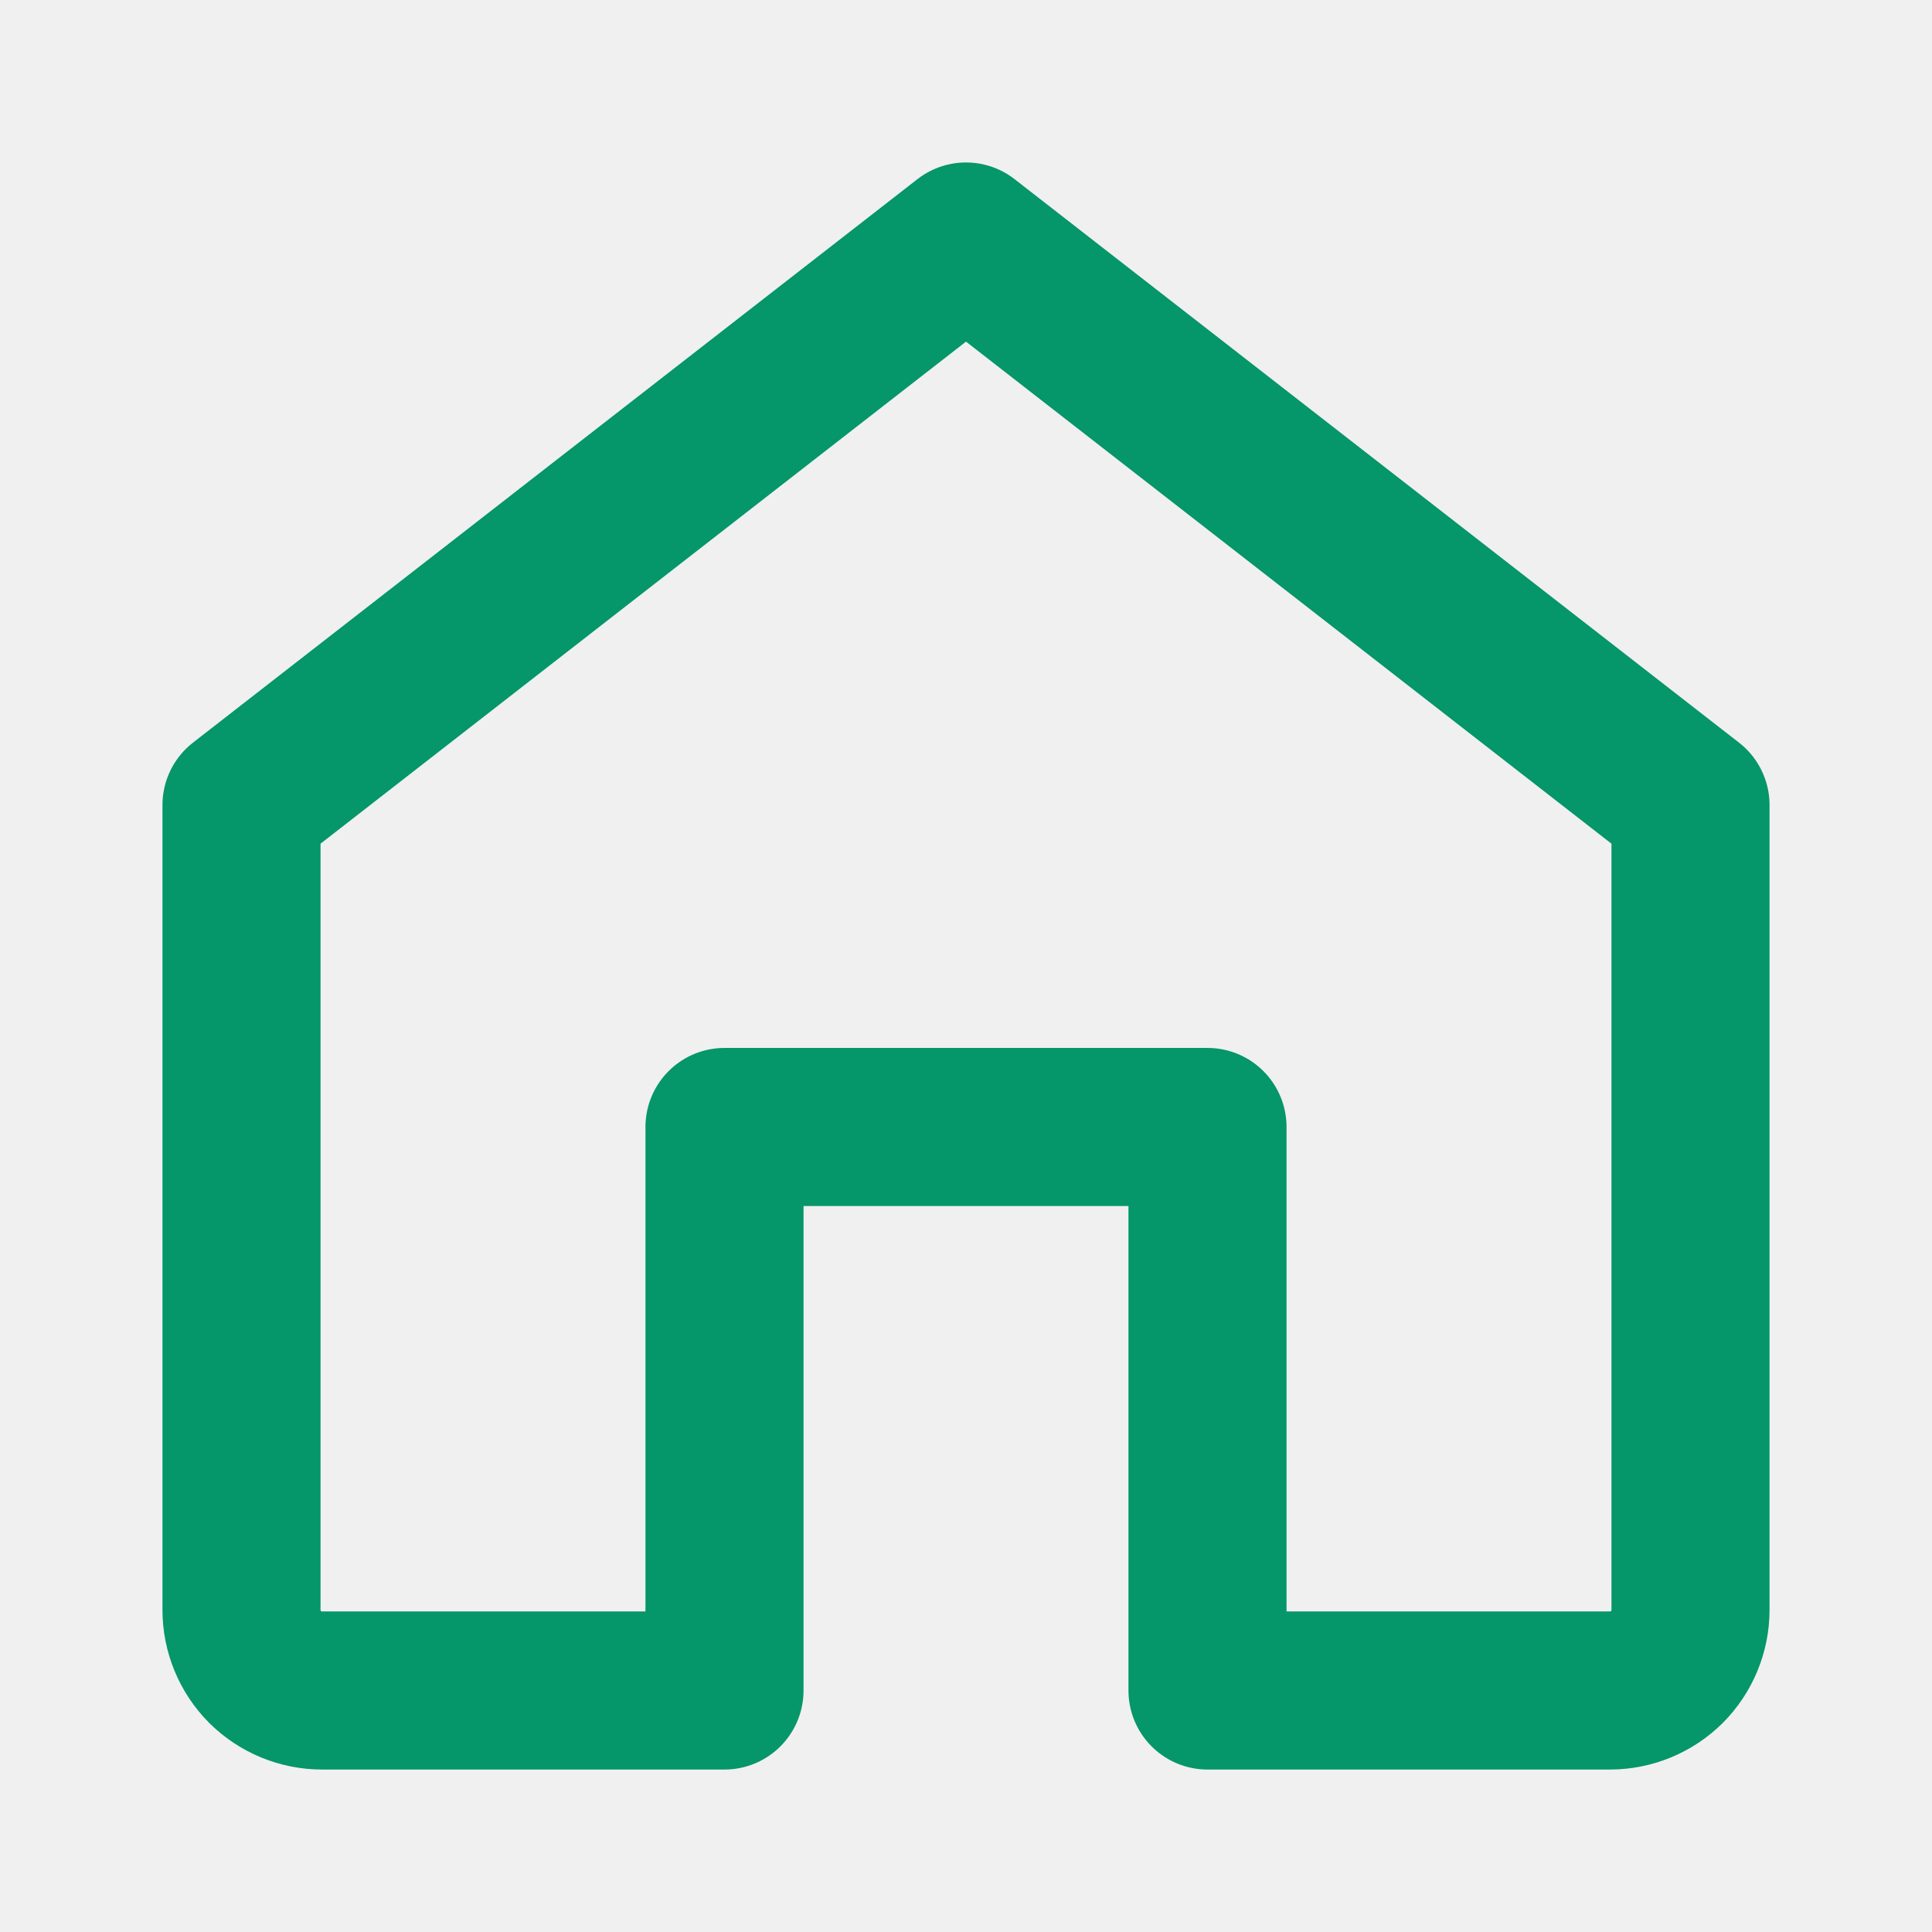
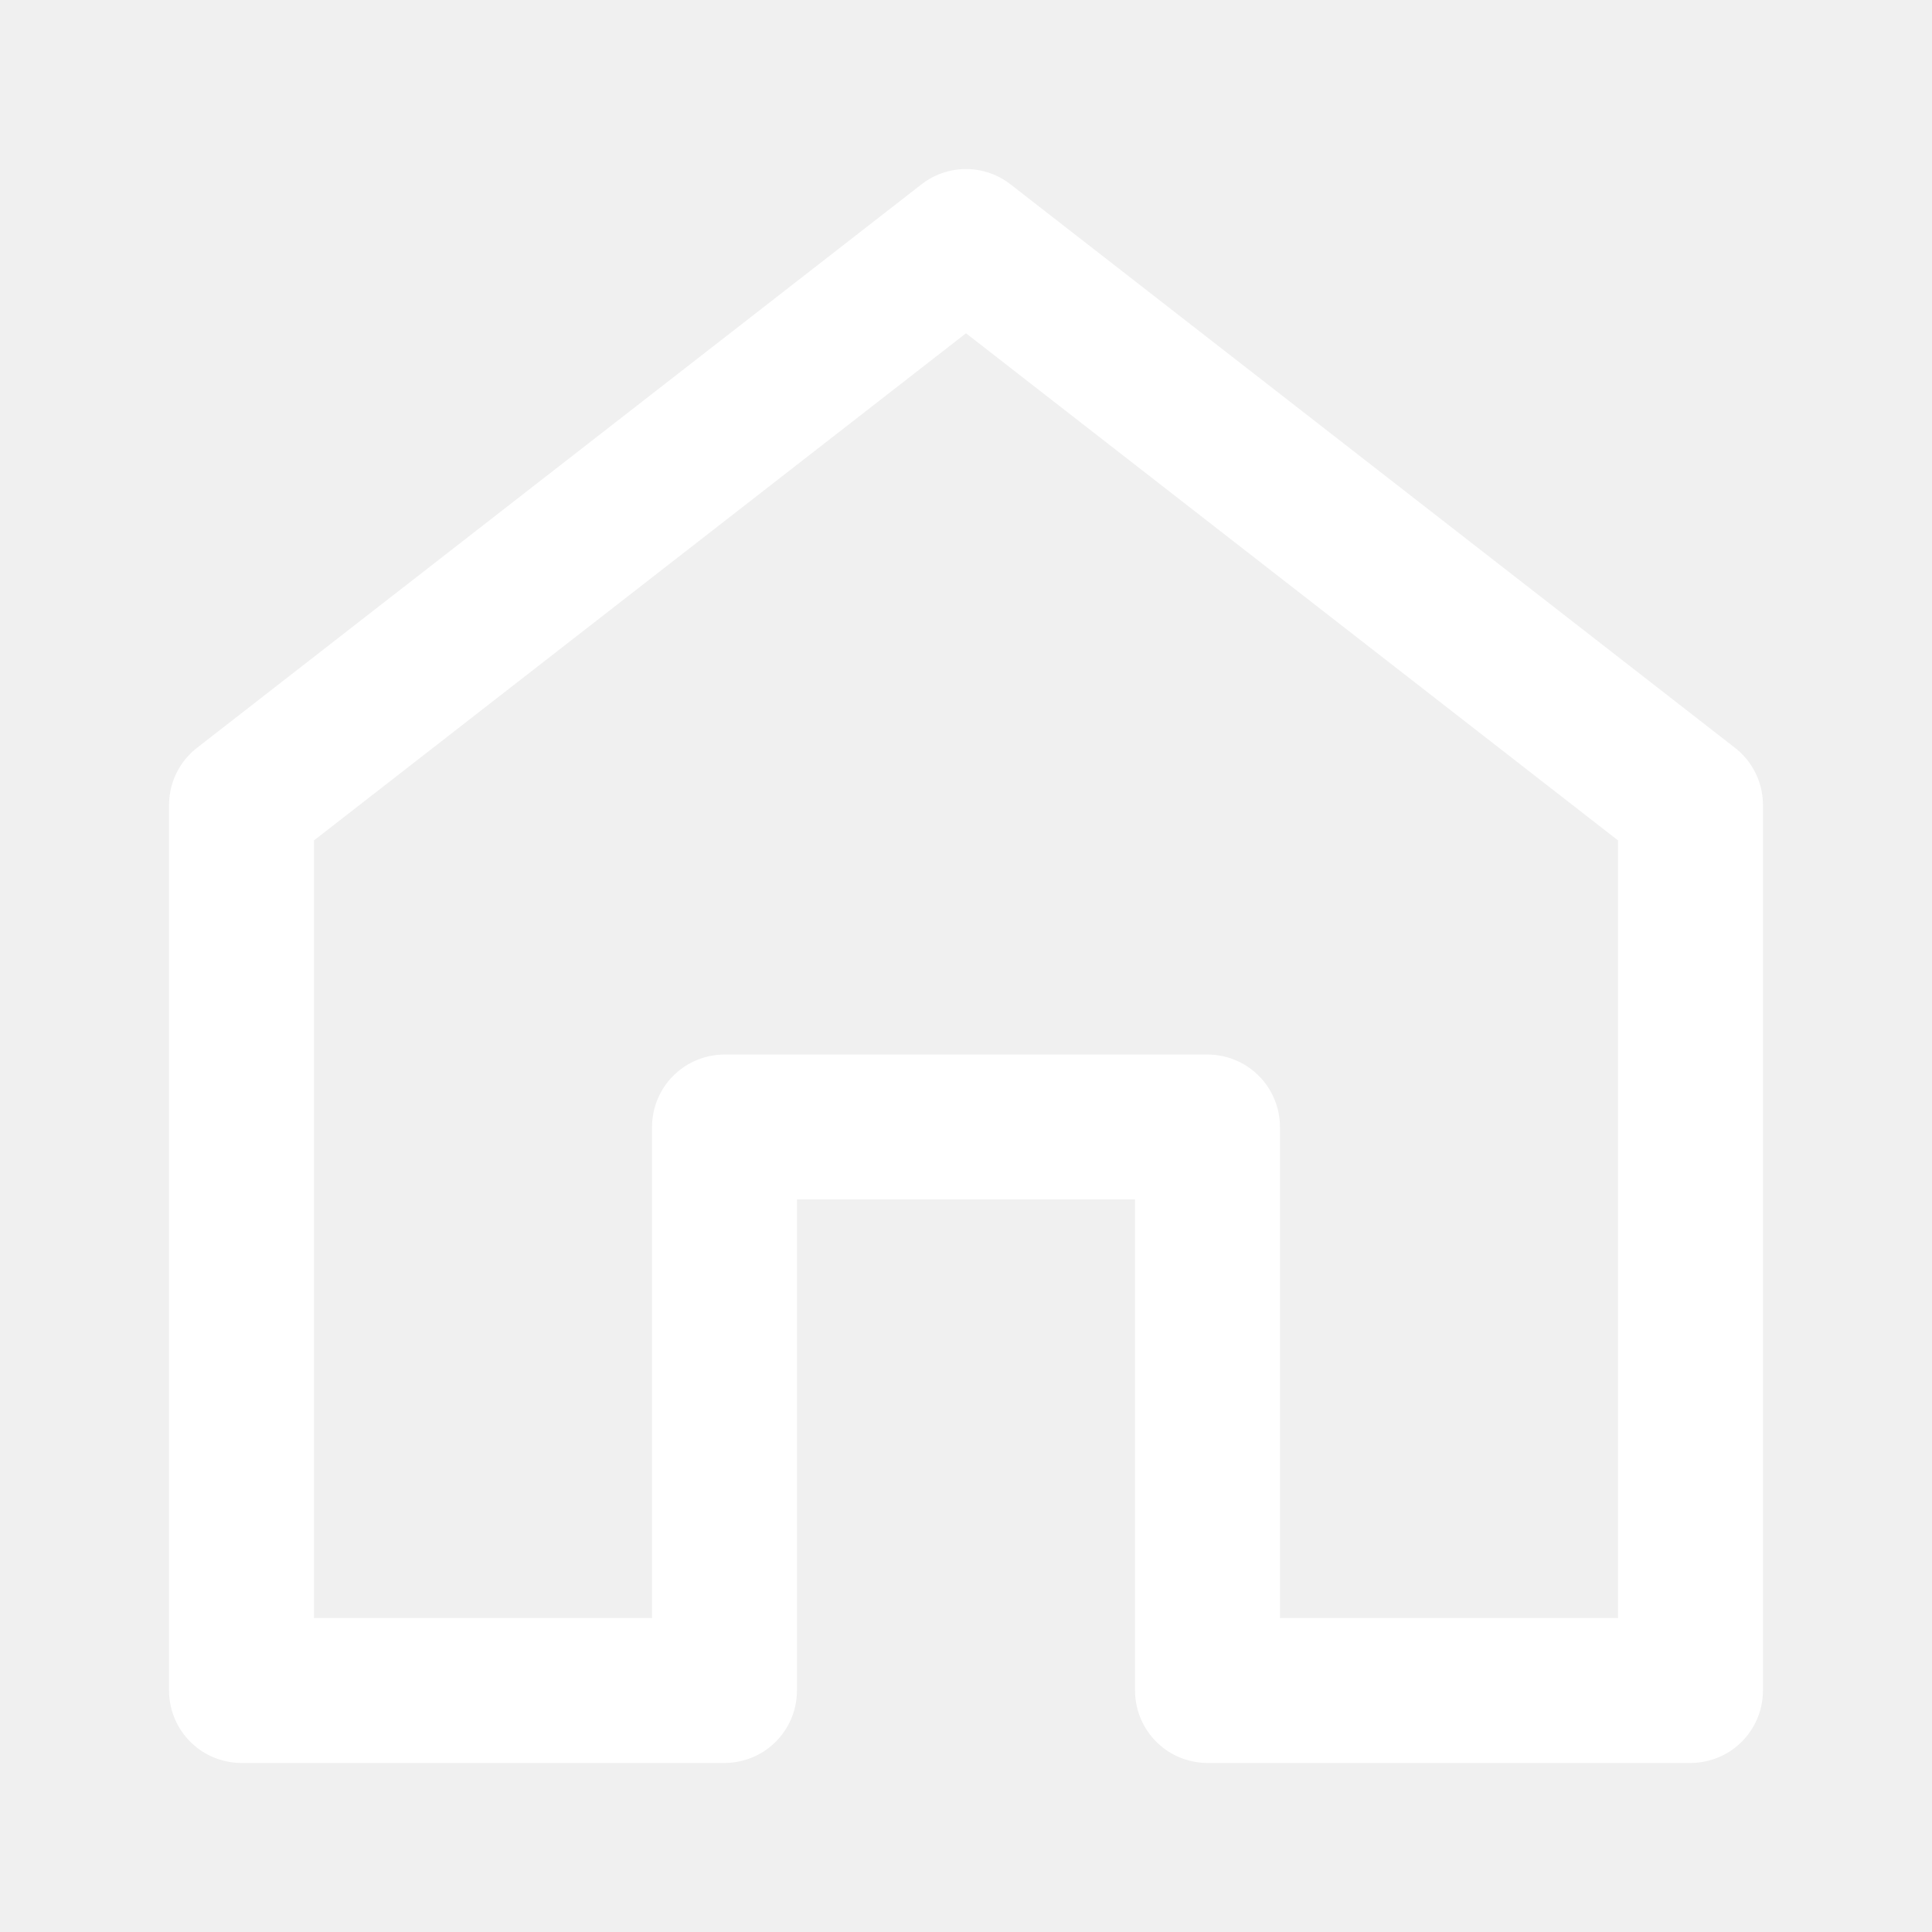
- <svg xmlns="http://www.w3.org/2000/svg" preserveAspectRatio="none" overflow="visible" style="display: block;" width="22" height="22" viewBox="0 0 22 22" fill="none">
-   <g id="Icon / home">
-     <path id="Vector" d="M2.75 9.167L11 2.75L19.25 9.167V18.333C19.25 18.576 19.153 18.81 18.982 18.982C18.81 19.153 18.576 19.25 18.333 19.25H13.75V12.833H8.25V19.25H3.667C3.424 19.25 3.19 19.153 3.018 18.982C2.847 18.81 2.75 18.576 2.75 18.333V9.167Z" stroke-width="1.8" stroke-linecap="round" stroke-linejoin="round" stroke="#059669" />
+ <svg xmlns="http://www.w3.org/2000/svg" preserveAspectRatio="none" overflow="visible" style="display: block;" width="24" height="24" viewBox="0 0 24 24" fill="none">
+   <g id="Icon Â· home">
+     <path id="Vector" d="M3 10L12 3L21 10V21H15V14H9V21H3V10Z" stroke-width="1.8" stroke-linecap="round" stroke-linejoin="round" stroke="white" />
  </g>
</svg>
